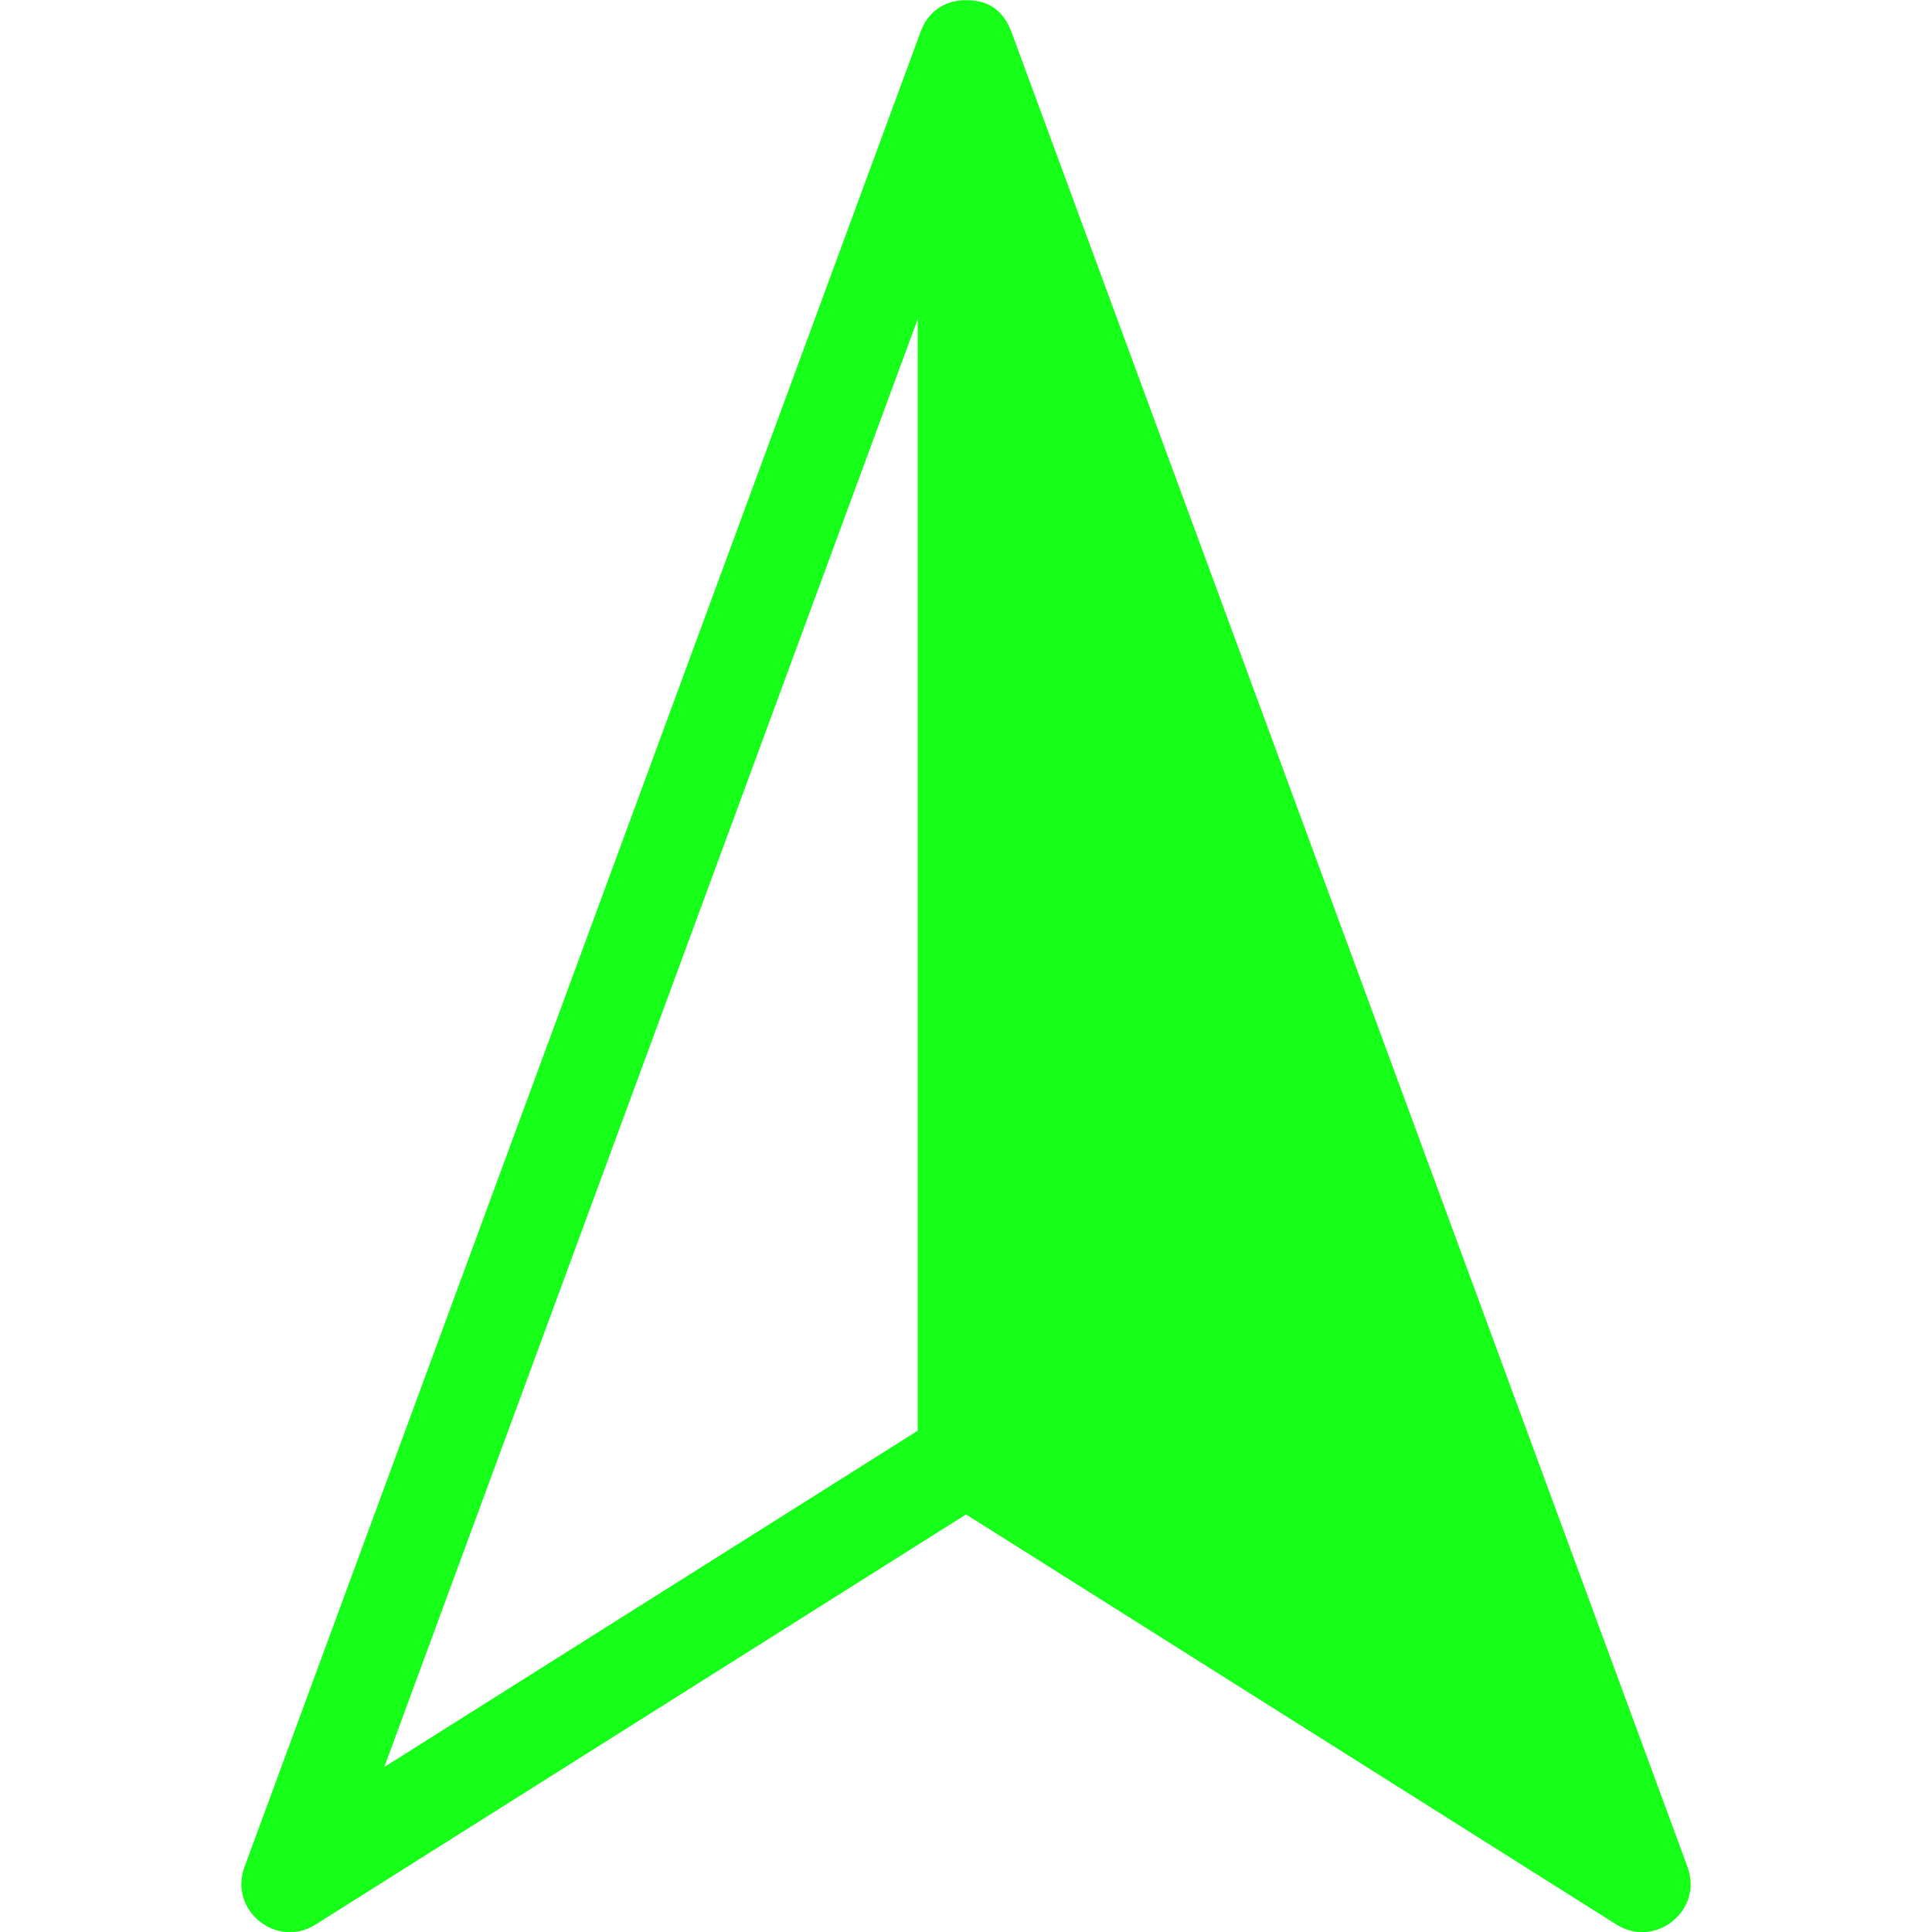
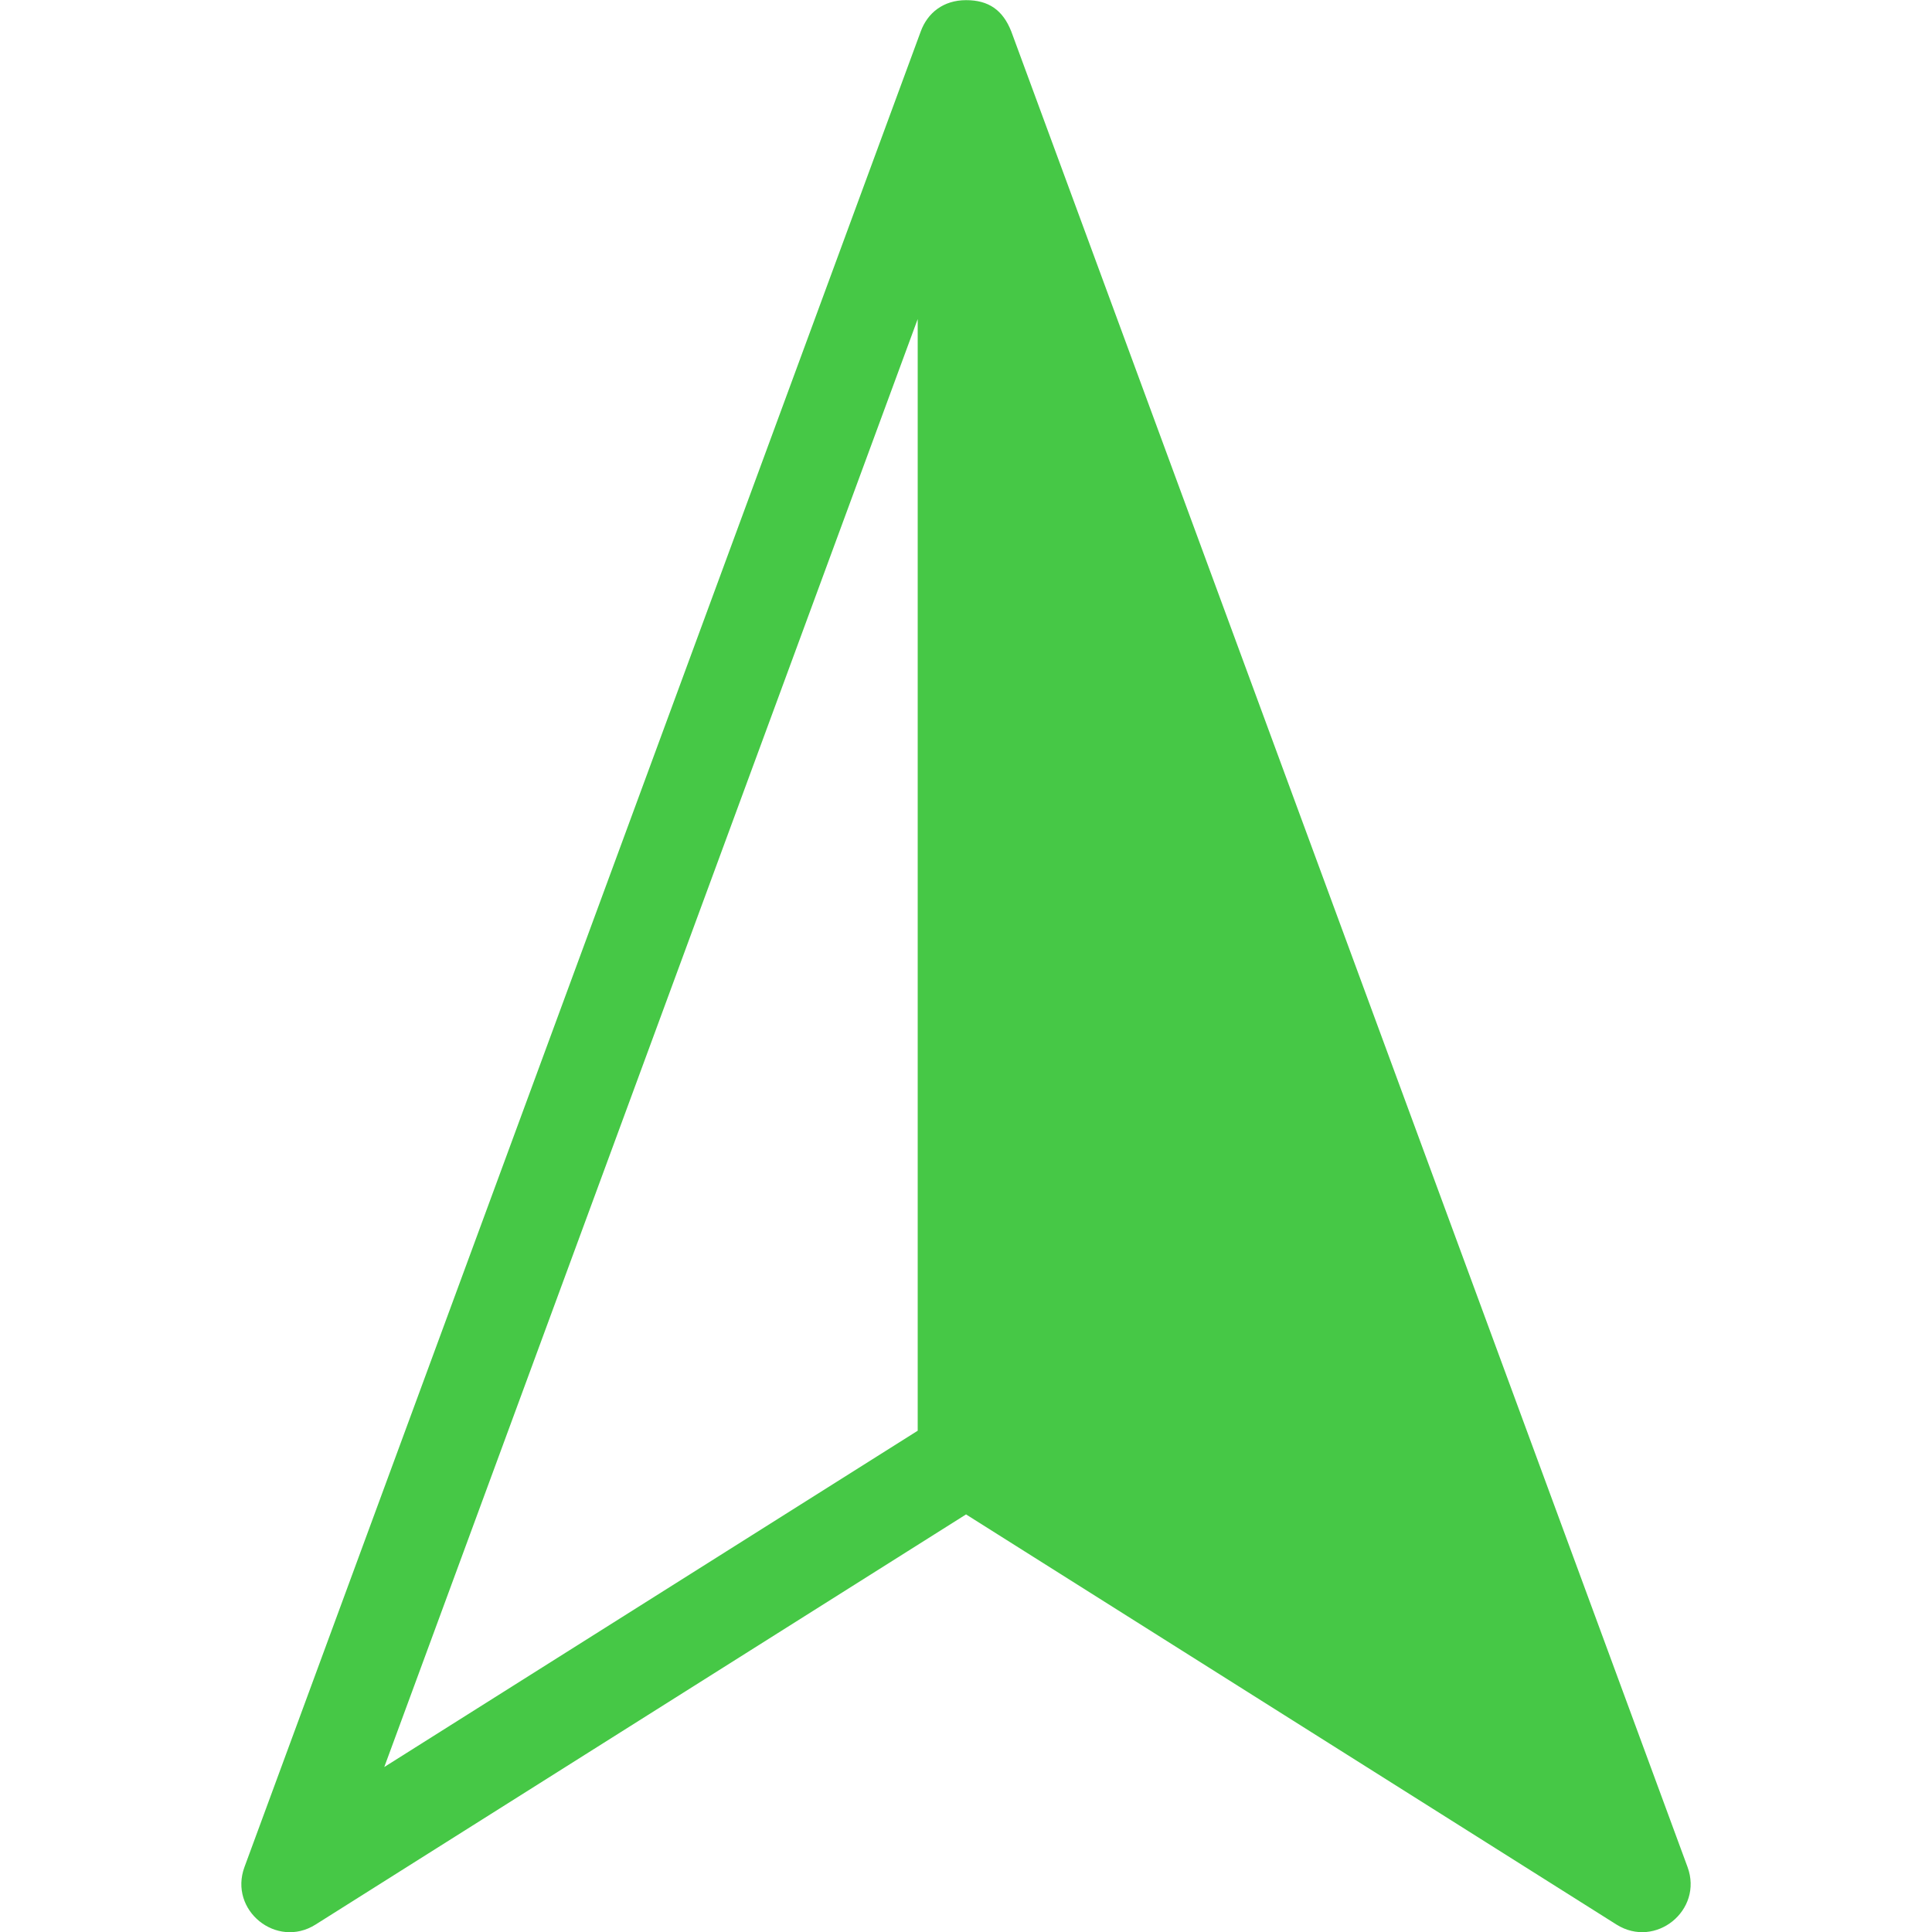
- <svg xmlns="http://www.w3.org/2000/svg" width="800px" height="800px" viewBox="0 0 100 100" aria-hidden="true" role="img" class="iconify iconify--gis" preserveAspectRatio="xMidYMid meet" fill="#000000">
+ <svg xmlns="http://www.w3.org/2000/svg" width="64px" height="64px" viewBox="0 0 100 100" aria-hidden="true" role="img" class="iconify iconify--gis" preserveAspectRatio="xMidYMid meet" fill="#000000">
  <g id="SVGRepo_bgCarrier" stroke-width="0" />
  <g id="SVGRepo_tracerCarrier" stroke-linecap="round" stroke-linejoin="round" />
  <g id="SVGRepo_iconCarrier">
-     <path d="M47.655 1.634l-35 95c-.828 2.24 1.659 4.255 3.68 2.98l33.667-21.228l33.666 21.228c2.02 1.271 4.503-.74 3.678-2.98l-35-95C51.907.514 51.163.006 50 .008c-1.163.001-1.99.65-2.345 1.626zm-.155 14.88v57.54L19.89 91.461z" fill="#16ff18" fill-rule="evenodd" />
+     <path d="M47.655 1.634l-35 95c-.828 2.24 1.659 4.255 3.68 2.98l33.667-21.228l33.666 21.228c2.02 1.271 4.503-.74 3.678-2.98l-35-95C51.907.514 51.163.006 50 .008c-1.163.001-1.99.65-2.345 1.626zm-.155 14.88v57.54L19.89 91.461z" fill="#46c846" fill-rule="evenodd" />
  </g>
</svg>
